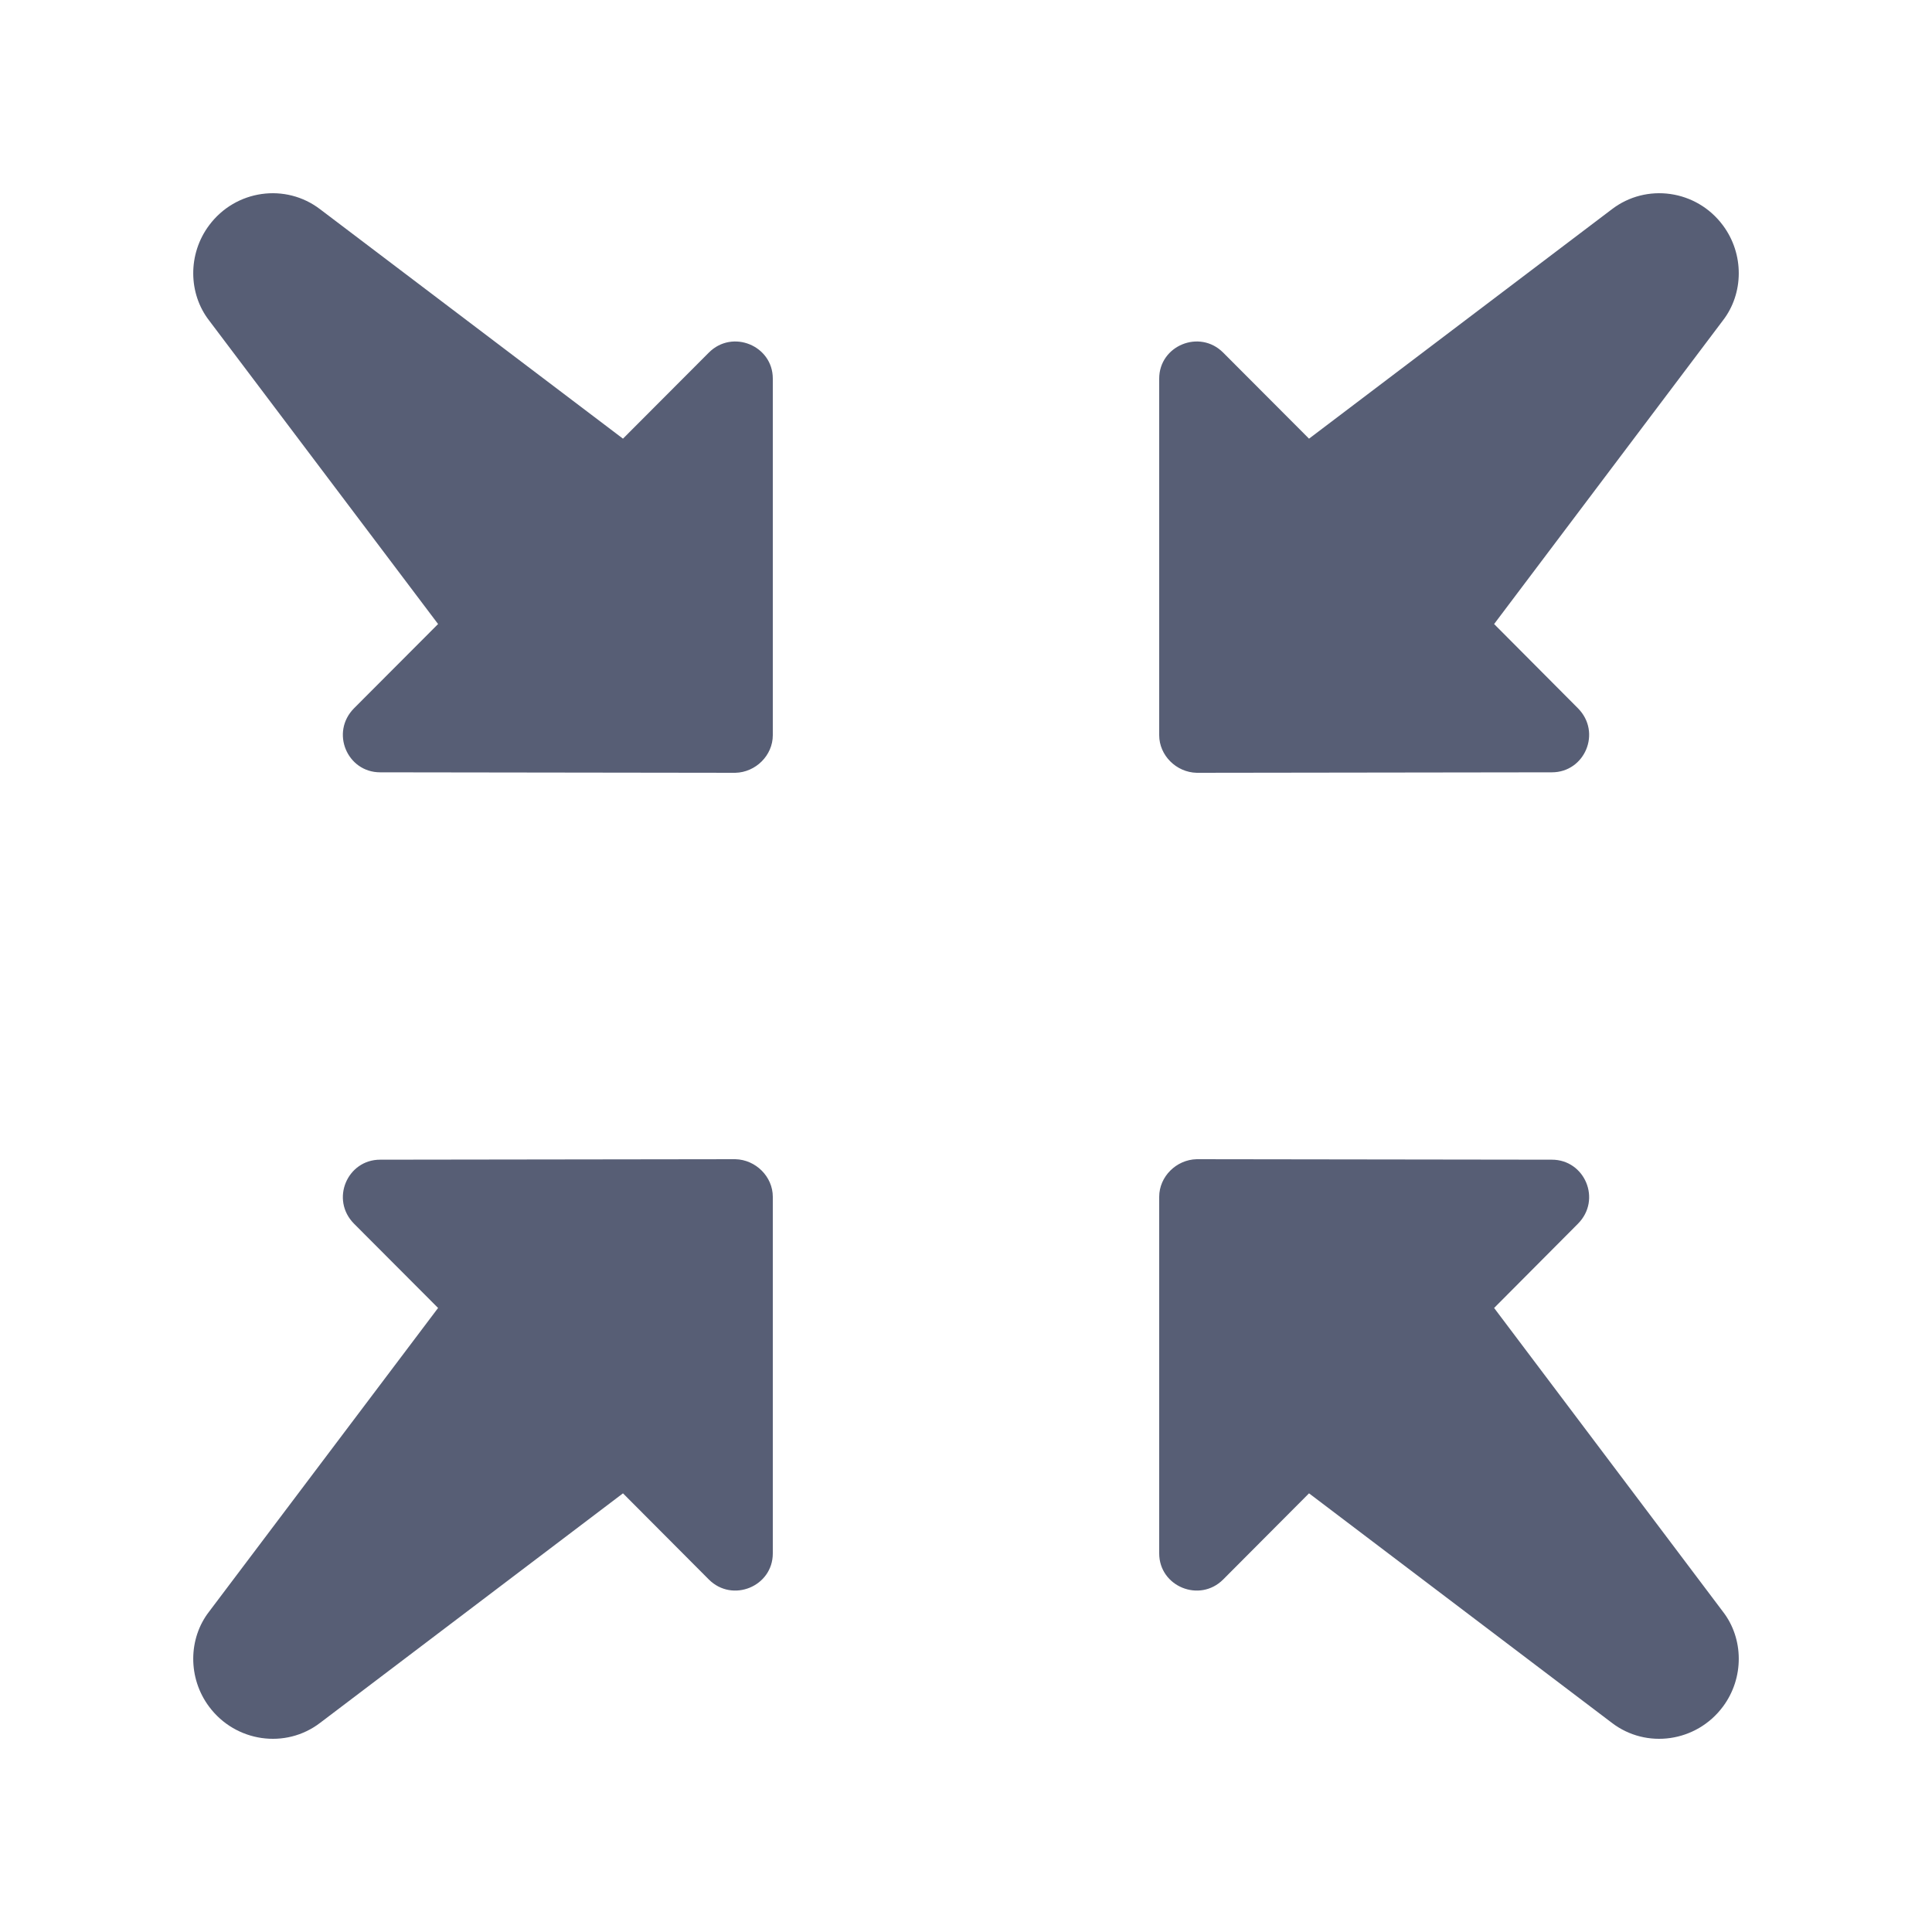
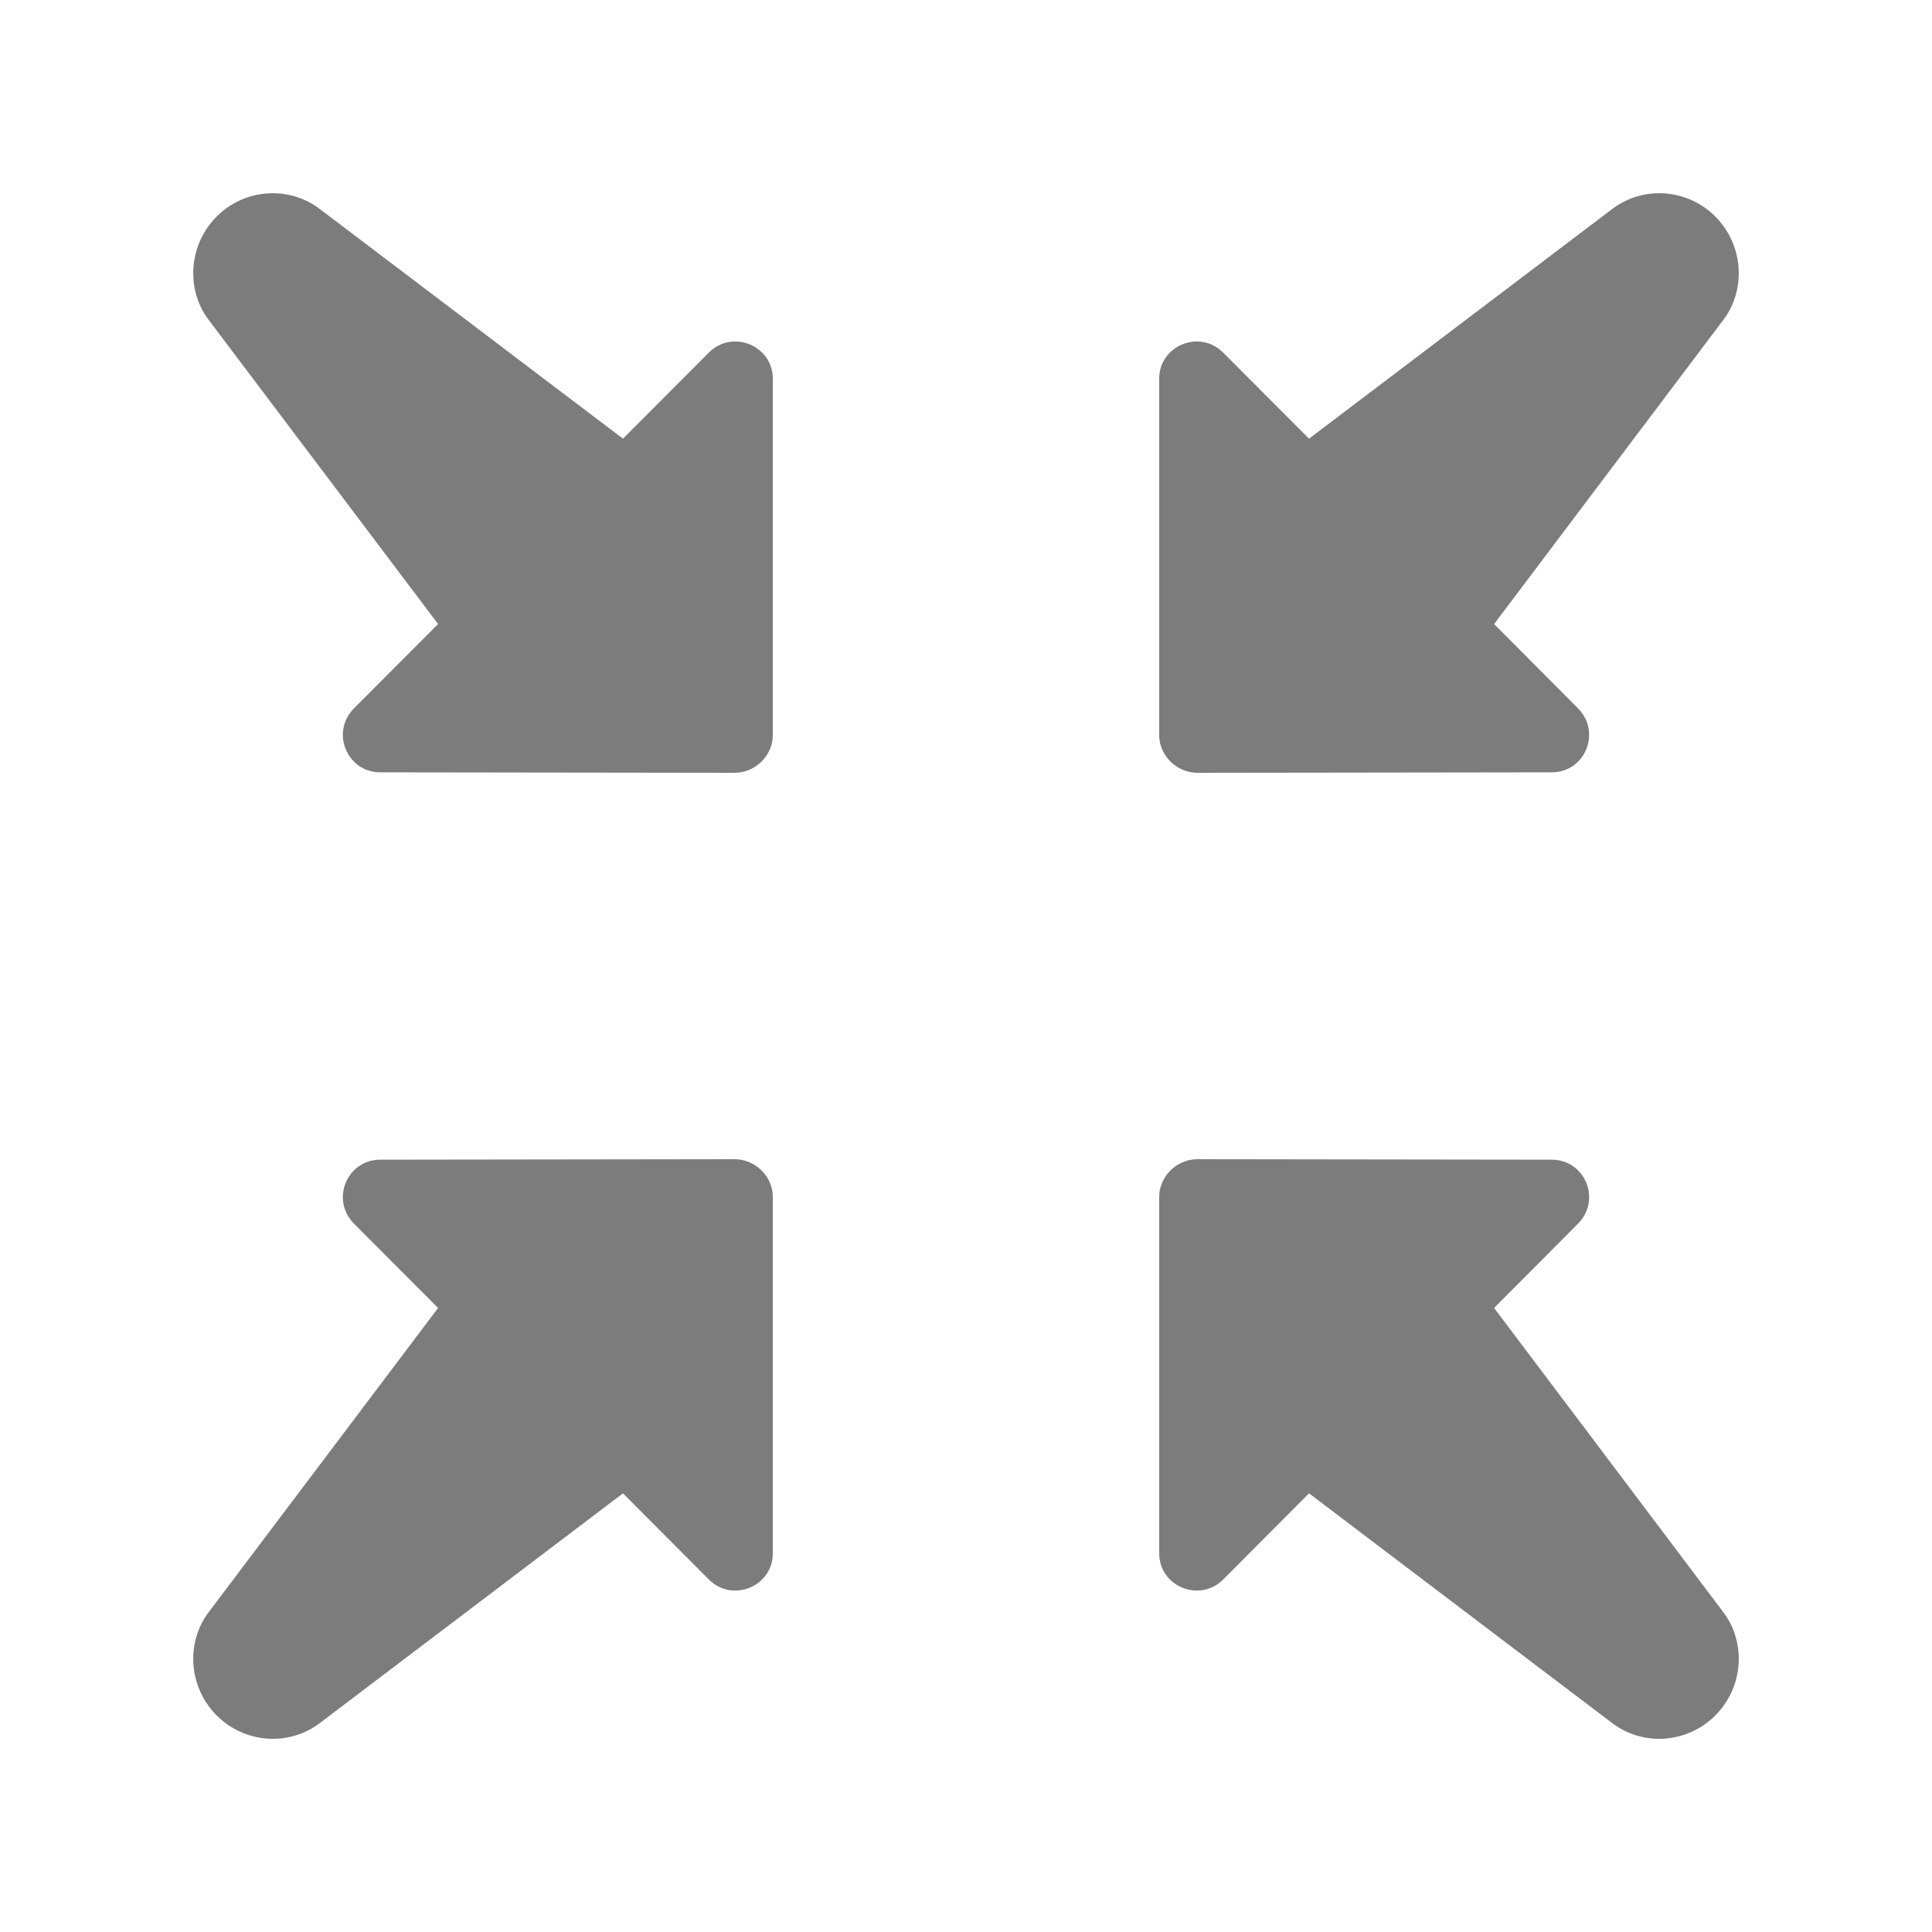
<svg xmlns="http://www.w3.org/2000/svg" width="20px" height="20px" viewBox="0 0 20 20" version="1.1">
  <defs />
  <g id="Page-1" stroke="none" stroke-width="1" fill="none" fill-rule="evenodd">
-     <g id="un-fullscreen" fill="#575E75">
+     <g id="un-fullscreen" fill="#7c7c7c">
      <g transform="translate(2, 2)">
        <path d="M15.338,4.35 L14.449,3.459 L11.315,5.833 C10.957,6.108 10.439,6.036 10.165,5.668 C9.943,5.371 9.948,4.962 10.165,4.682 L12.533,1.54 L11.666,0.669 C11.417,0.419 11.594,0.005 11.935,0.005 L15.612,0 C15.824,0.005 16,0.181 16,0.389 L16,4.081 C16,4.422 15.582,4.595 15.338,4.35" id="Fill-1" transform="translate(13, 3) rotate(180) translate(-13, -3) " />
        <path d="M0.662,11.649 L1.551,12.541 L4.685,10.166 C5.043,9.891 5.561,9.965 5.835,10.332 C6.057,10.629 6.052,11.038 5.835,11.317 L3.465,14.46 L4.334,15.331 C4.583,15.581 4.406,15.995 4.065,15.995 L0.388,16 C0.176,15.995 0,15.819 0,15.611 L0,11.919 C0,11.577 0.418,11.405 0.662,11.649" id="Fill-3" transform="translate(3, 13) rotate(180) translate(-3, -13) " />
        <path d="M0.662,4.35 L1.551,3.459 L4.685,5.833 C5.043,6.108 5.561,6.036 5.835,5.668 C6.057,5.371 6.052,4.962 5.835,4.682 L3.465,1.54 L4.334,0.669 C4.583,0.419 4.406,0.005 4.065,0.005 L0.388,0 C0.176,0.005 0,0.181 0,0.389 L0,4.081 C0,4.422 0.418,4.595 0.662,4.35" id="Fill-5" transform="translate(3, 3) rotate(180) translate(-3, -3) " />
        <path d="M15.338,11.649 L14.449,12.541 L11.315,10.166 C10.957,9.891 10.439,9.965 10.165,10.332 C9.943,10.629 9.948,11.038 10.165,11.317 L12.533,14.46 L11.666,15.331 C11.417,15.581 11.594,15.995 11.935,15.995 L15.612,16 C15.824,15.995 16,15.819 16,15.611 L16,11.919 C16,11.577 15.582,11.405 15.338,11.649" id="Fill-7" transform="translate(13, 13) rotate(180) translate(-13, -13) " />
      </g>
    </g>
  </g>
</svg>
